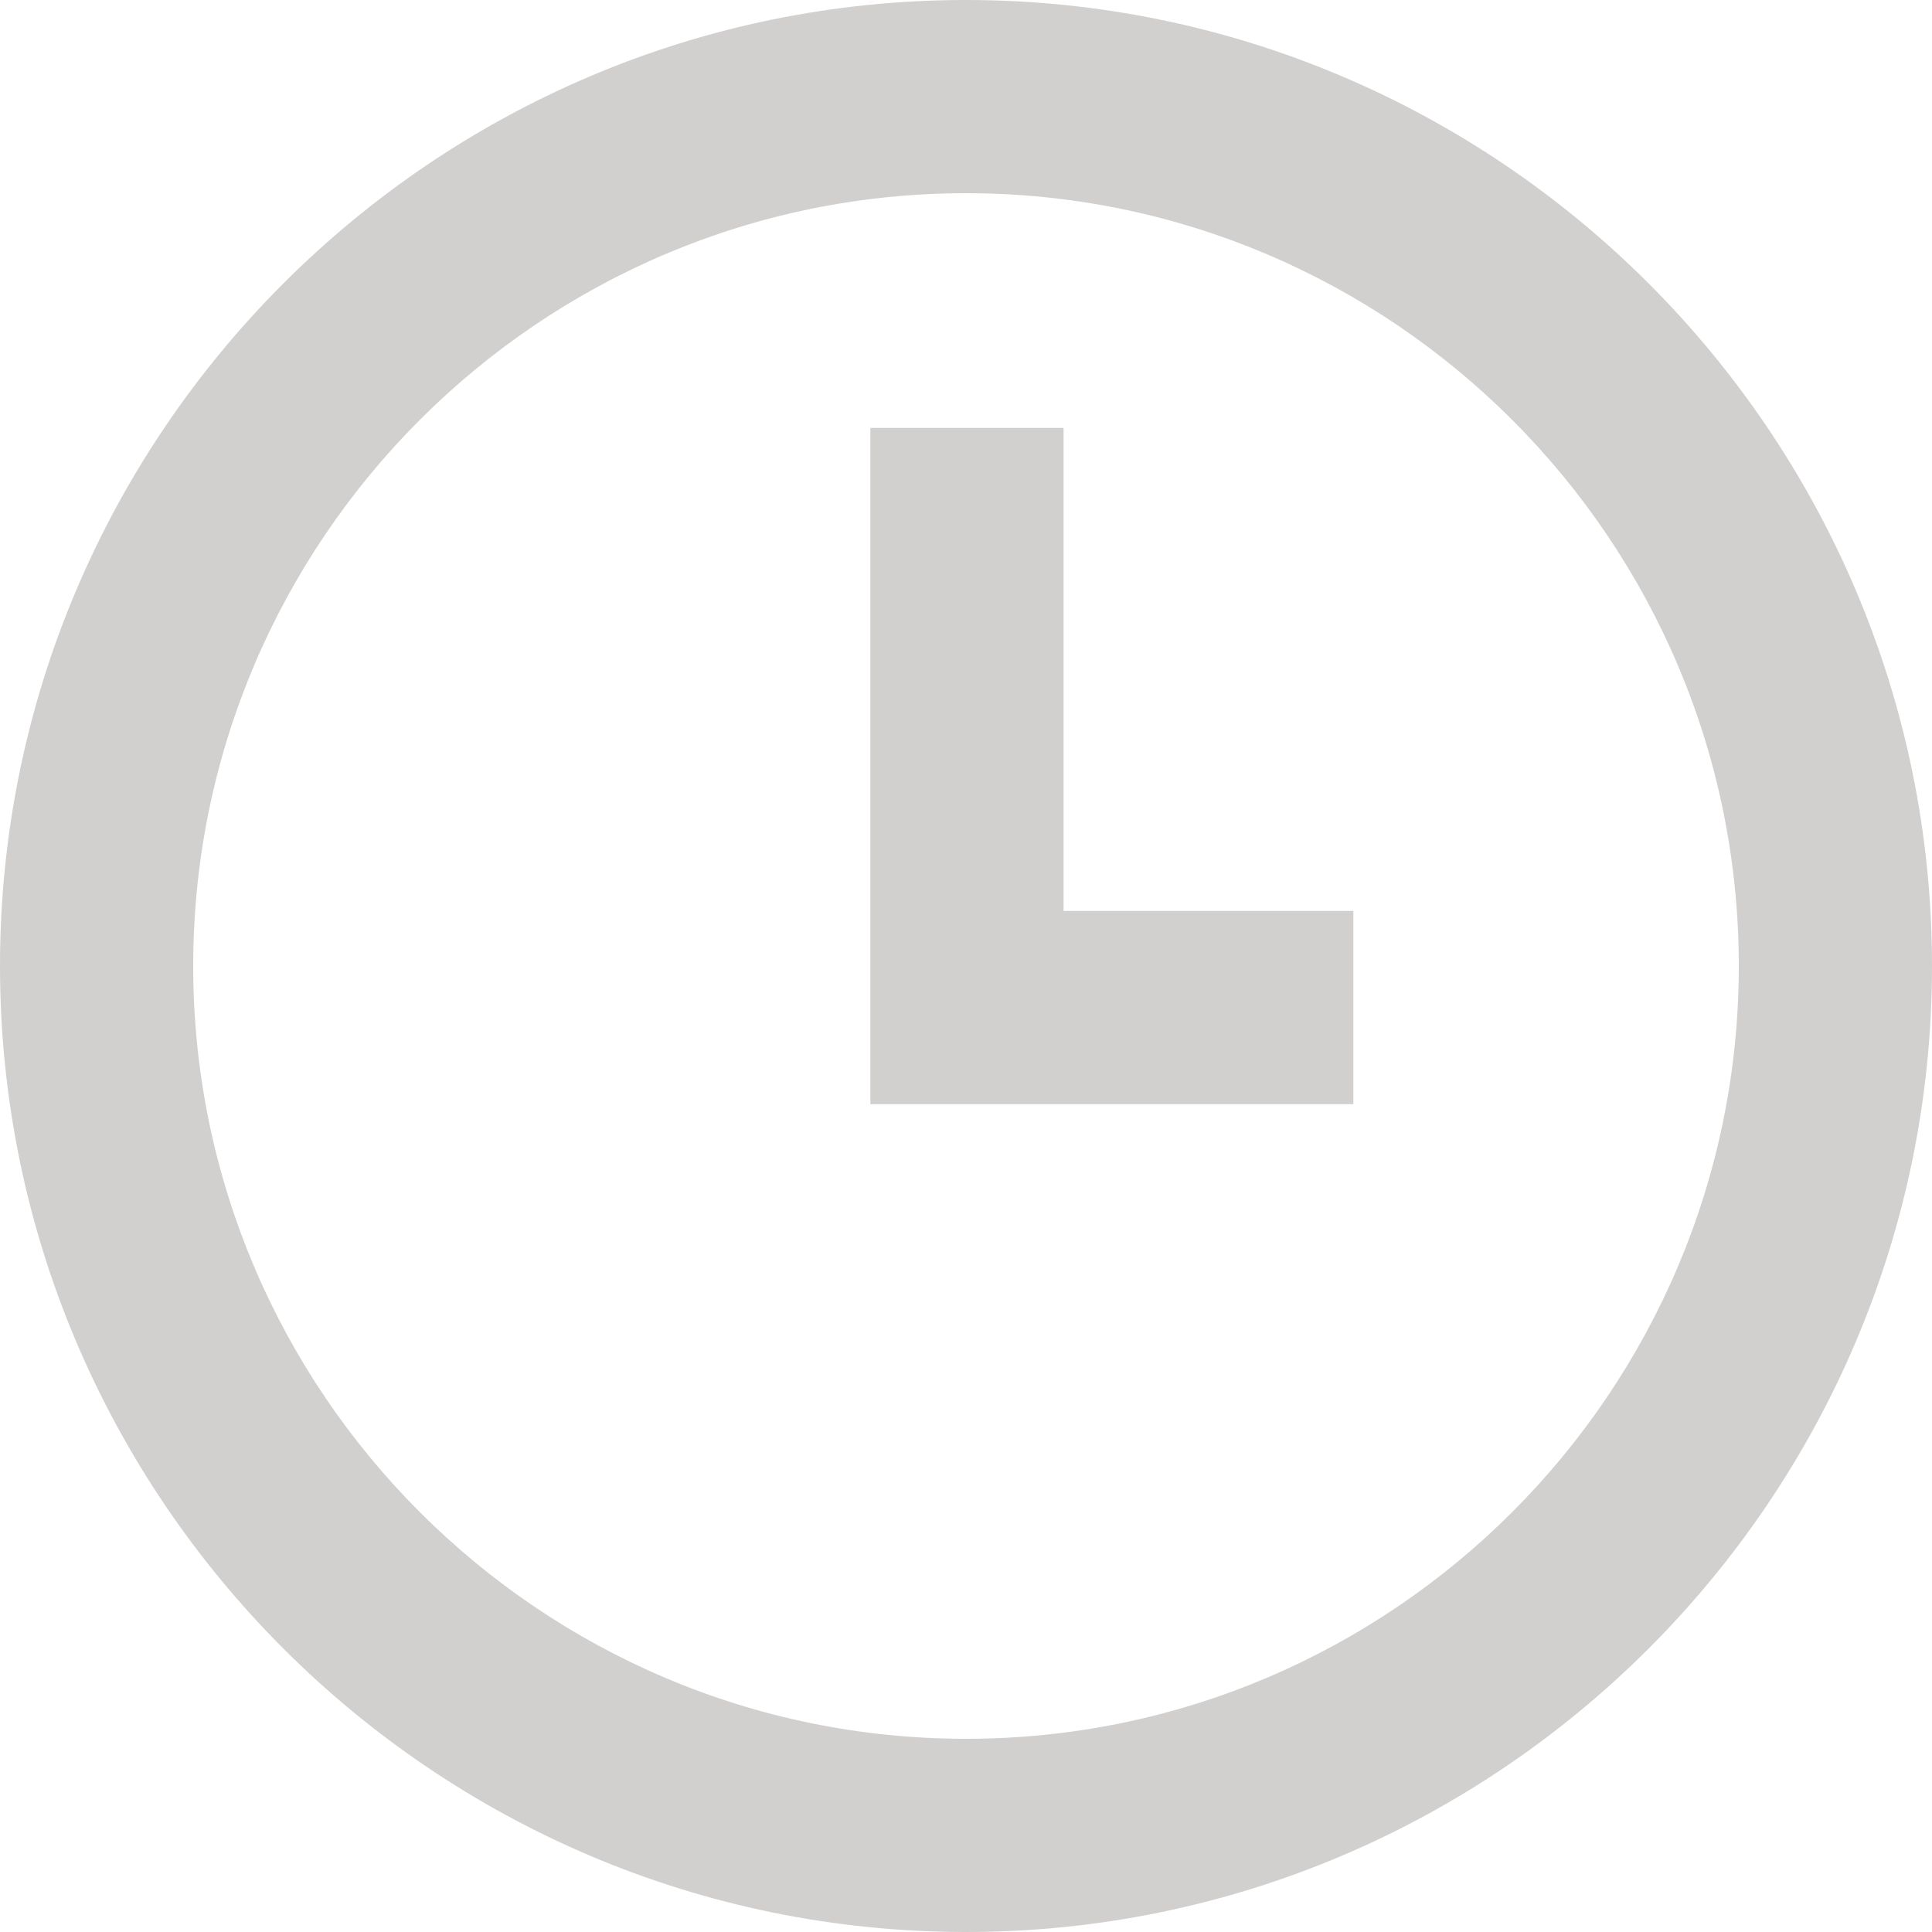
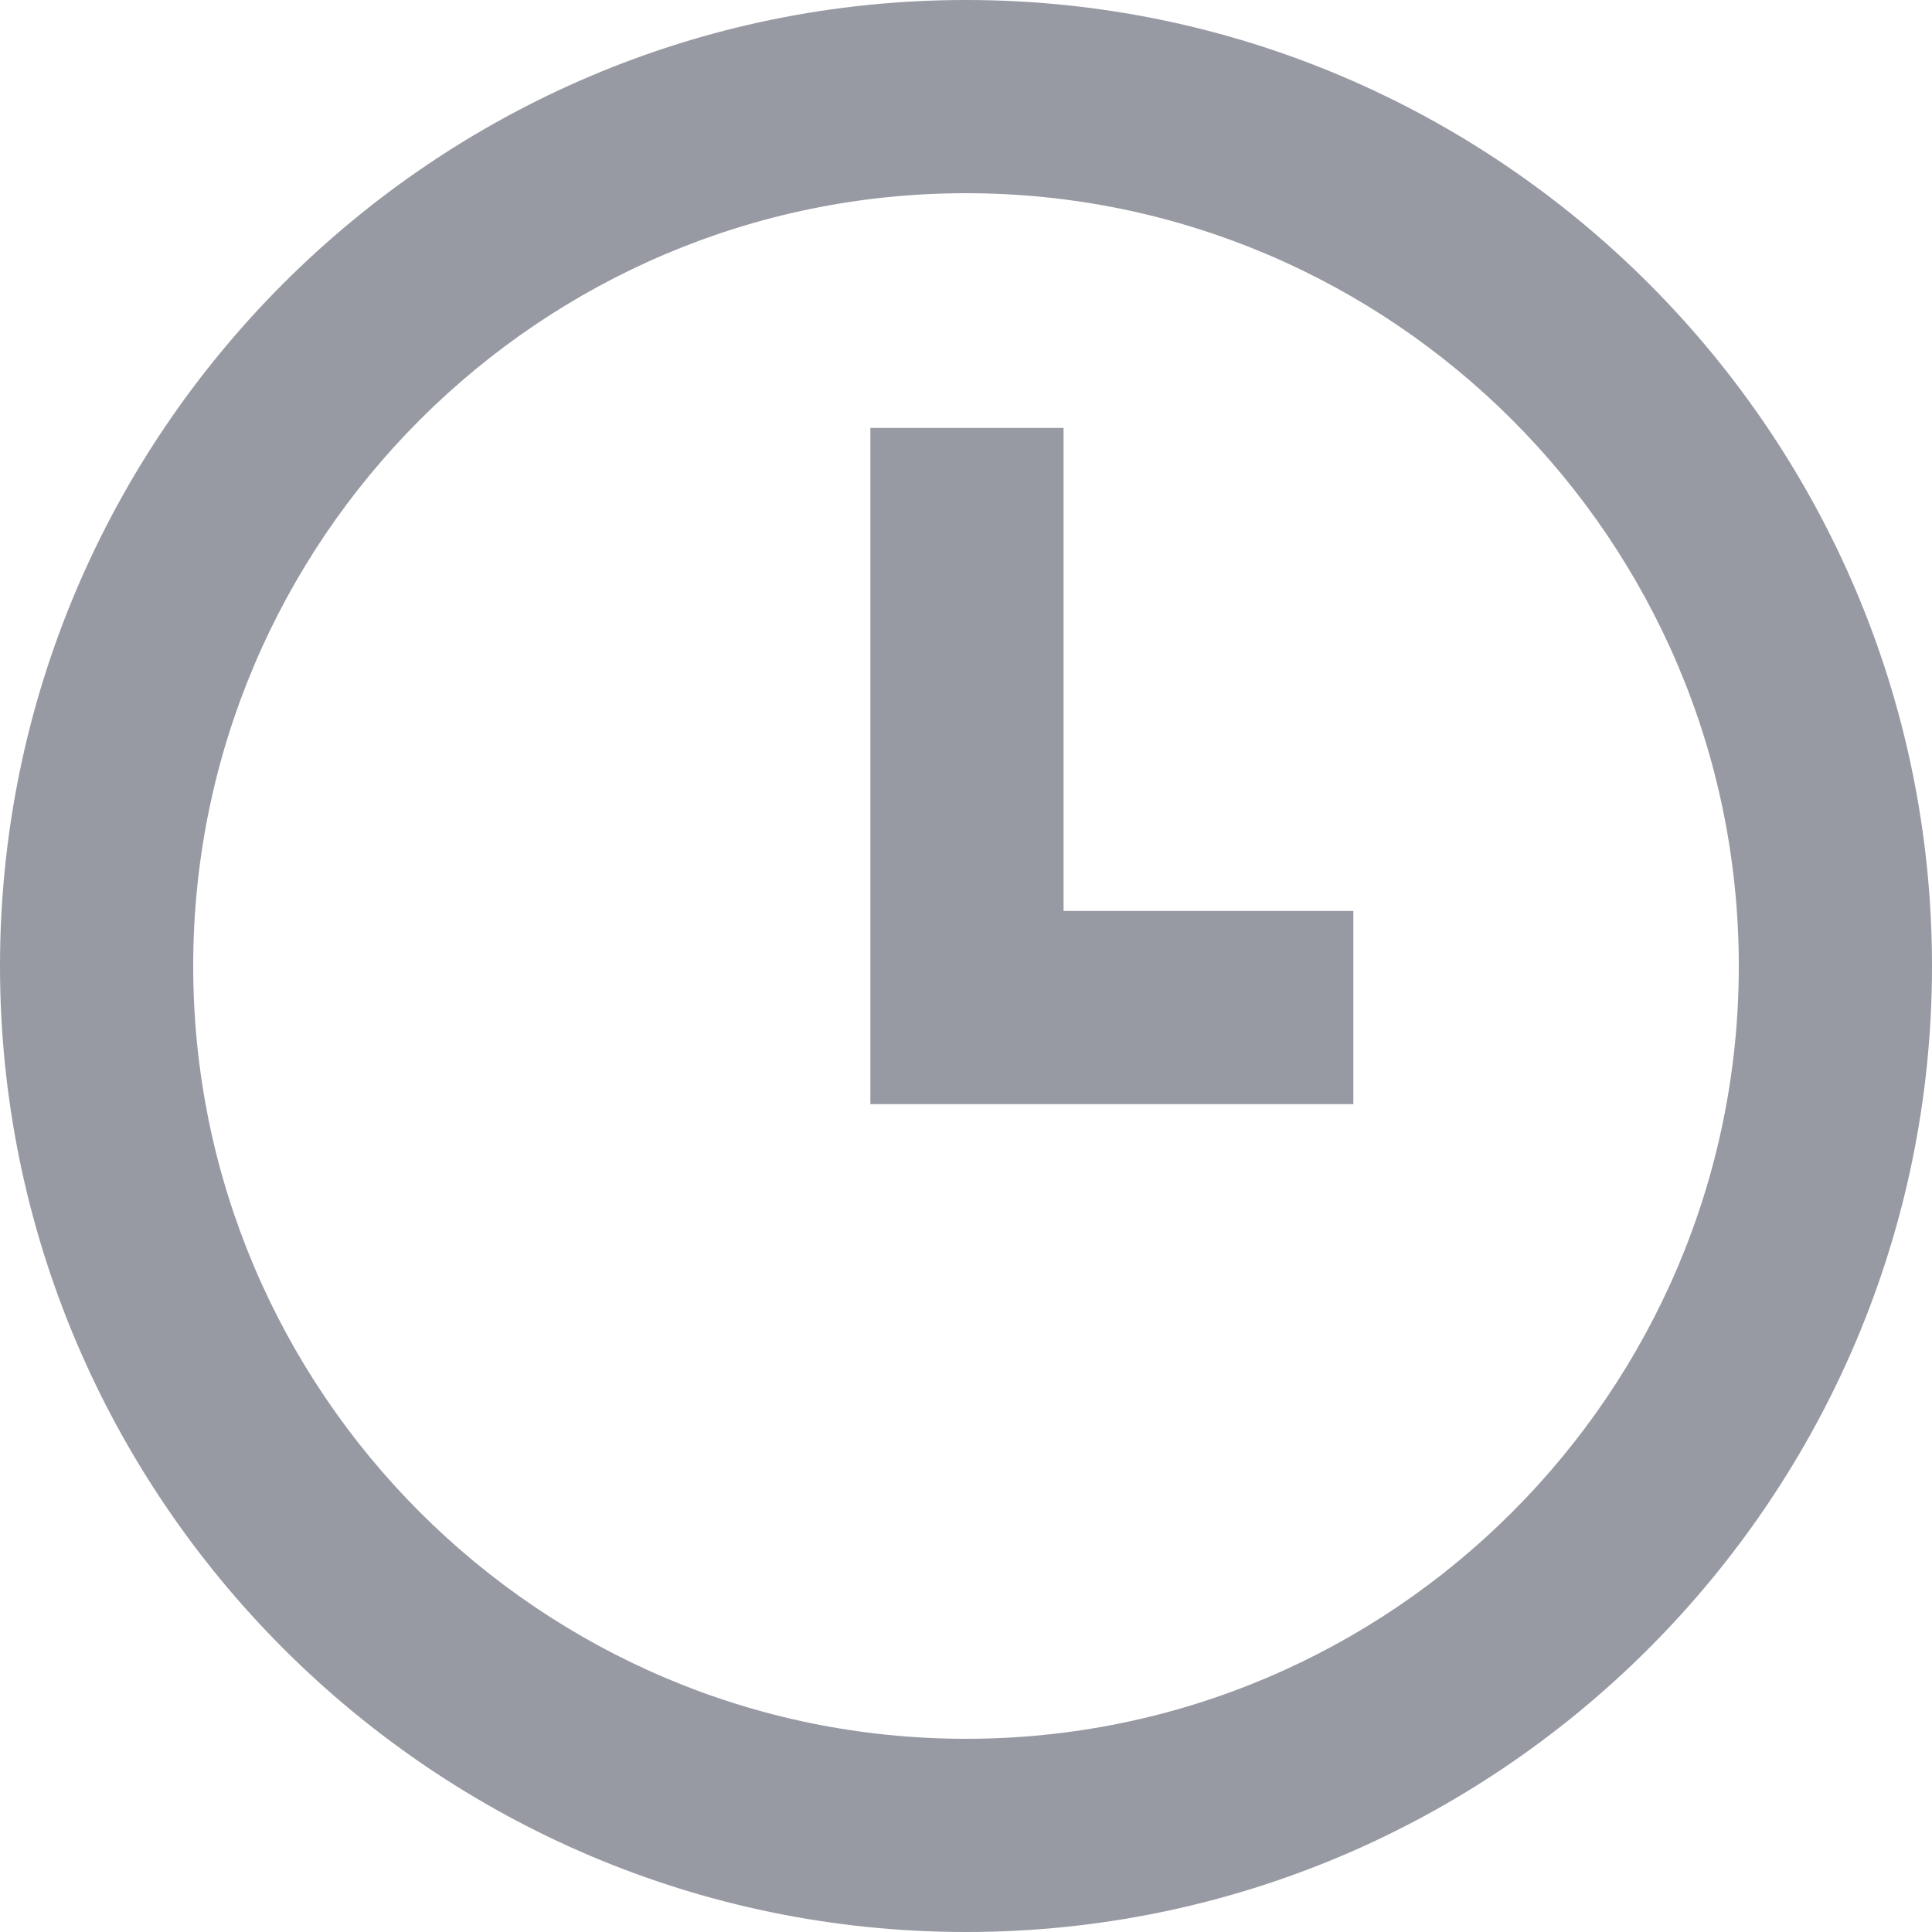
<svg xmlns="http://www.w3.org/2000/svg" height="20" width="20" viewBox="0 0 20 20">
-   <g fill="#d2cfcf" fill-rule="evenodd">
+   <g fill="#979aa3" fill-rule="evenodd">
    <path d="m14.01 9.43h-3v-5h-2v7h5v-2" />
    <path d="m10 2c-4.41 0-8 3.59-8 8 0 4.41 3.59 8 8 8 4.41 0 8-3.59 8-8 0-4.41-3.59-8-8-8m0 18c-5.51 0-10-4.49-10-10 0-5.51 4.49-10 10-10 5.51 0 10 4.49 10 10 0 5.51-4.49 10-10 10" />
  </g>
</svg>
